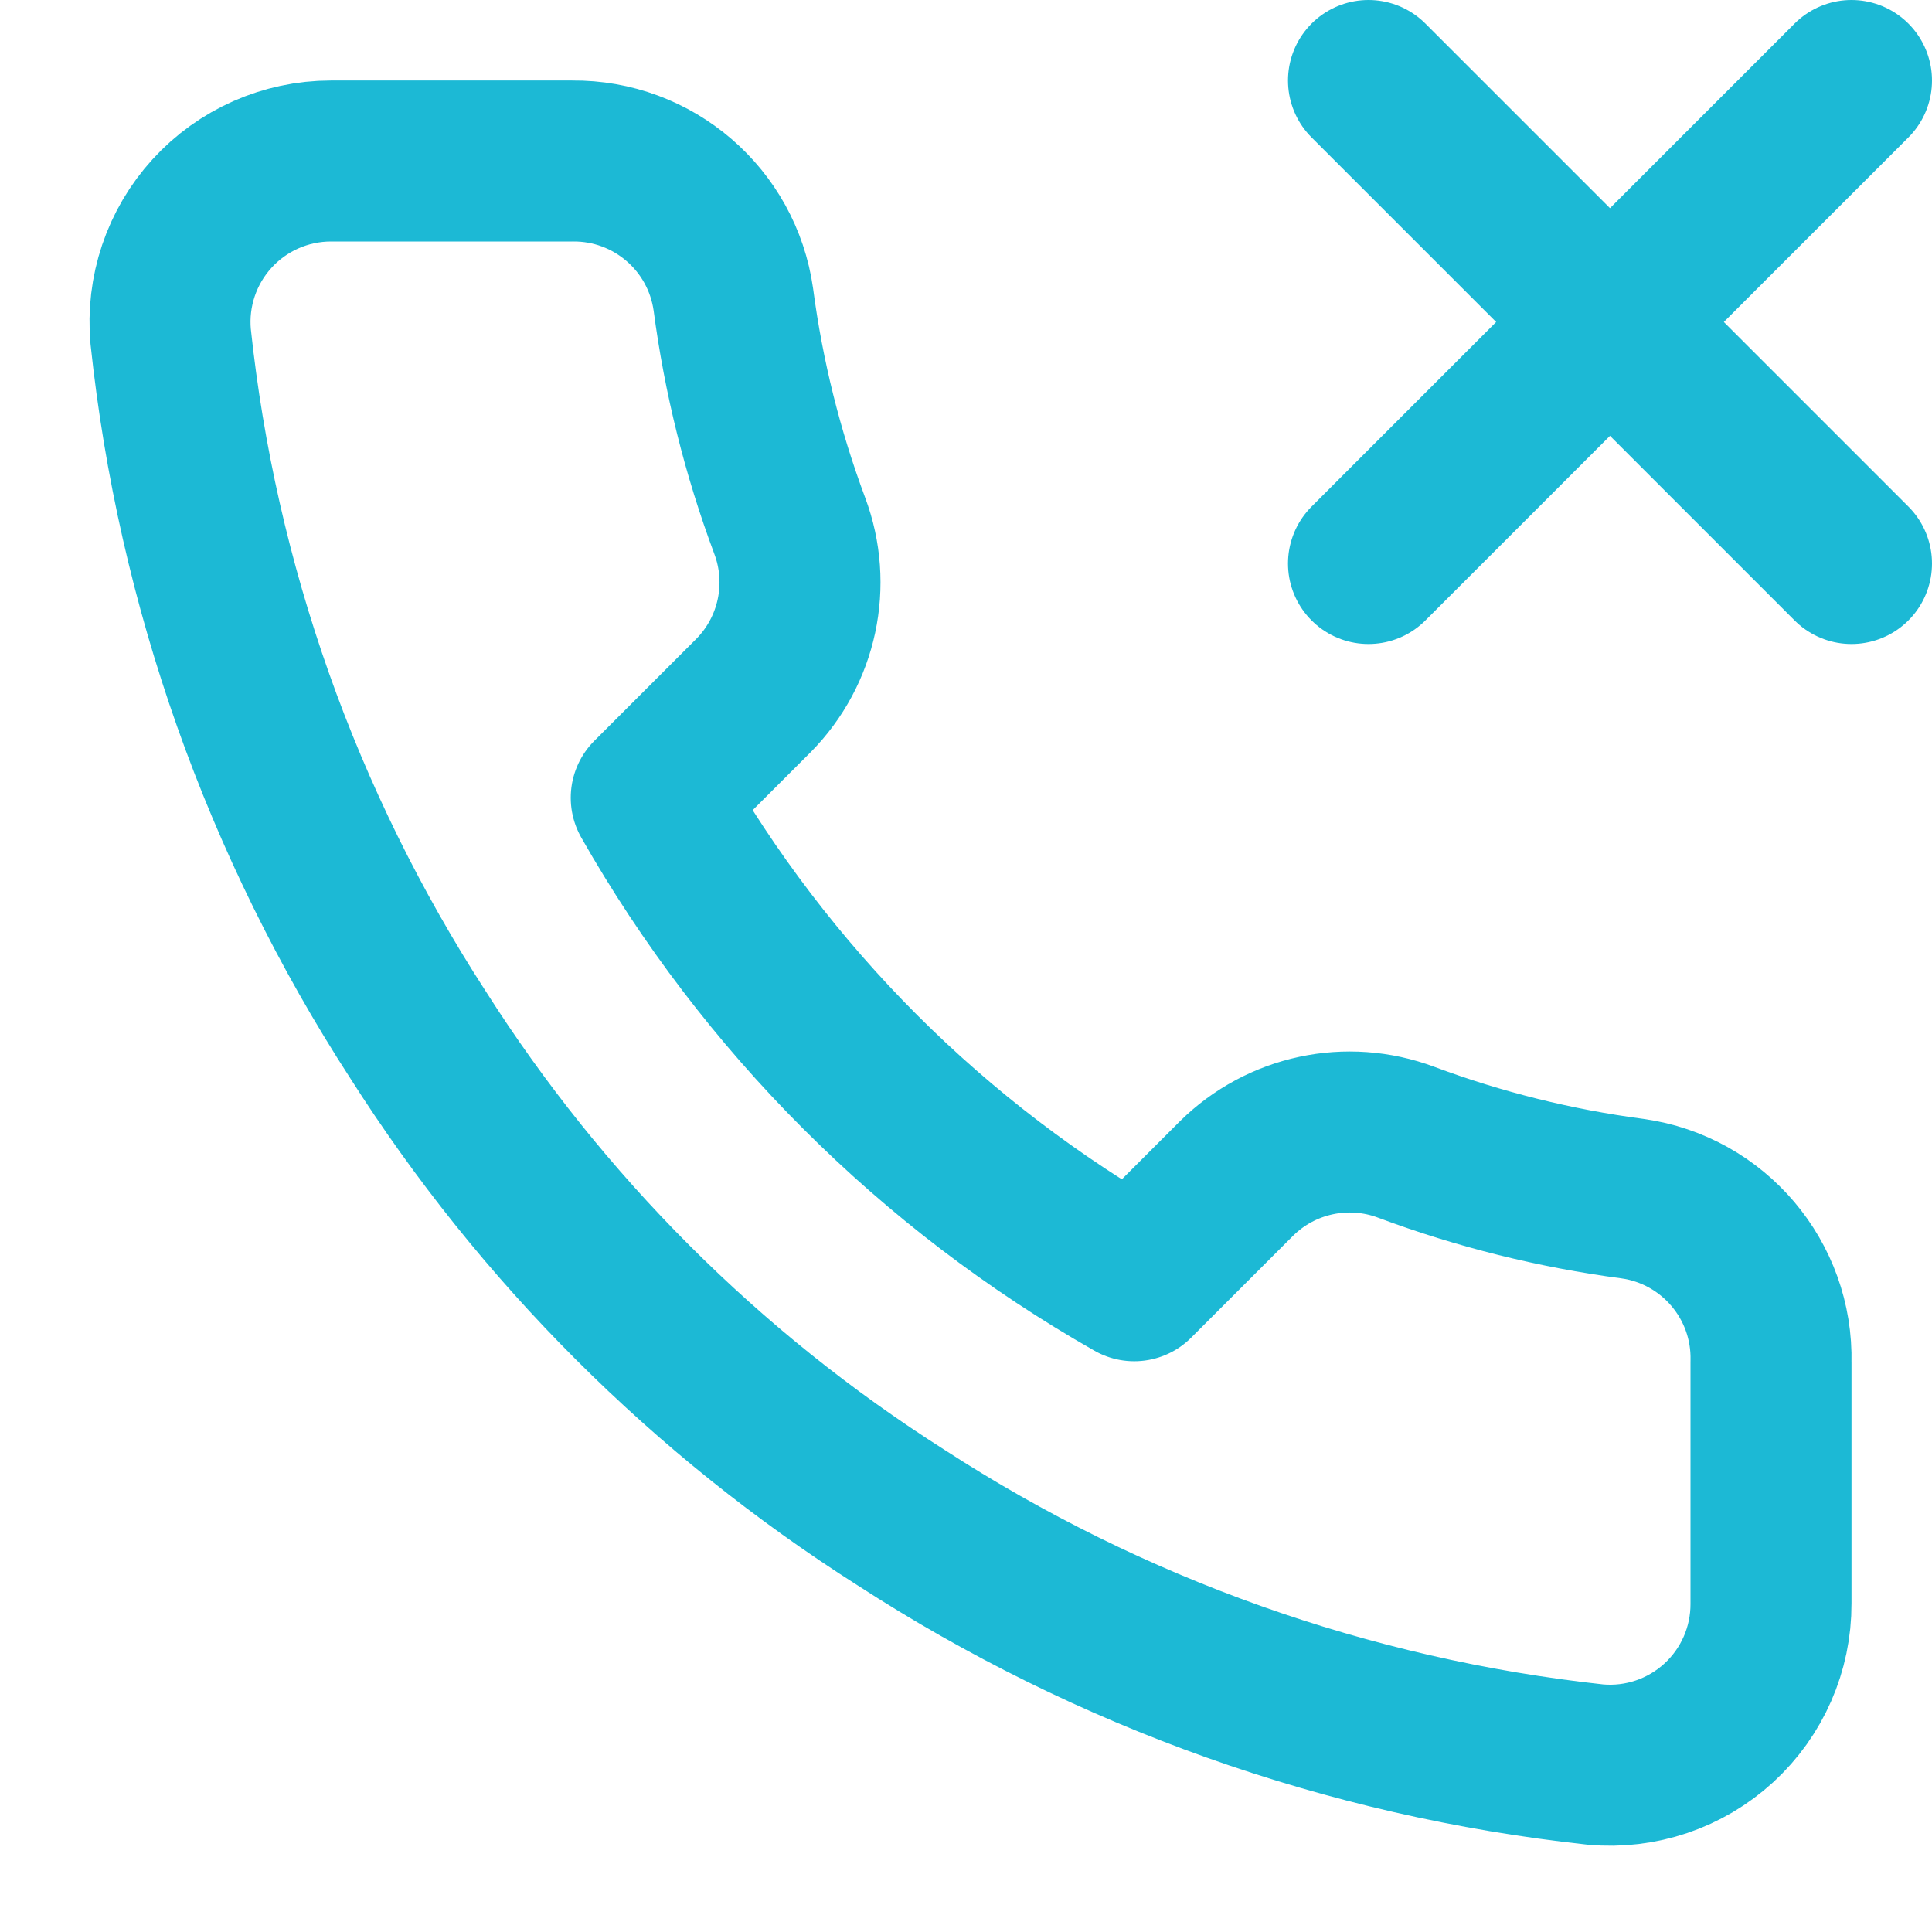
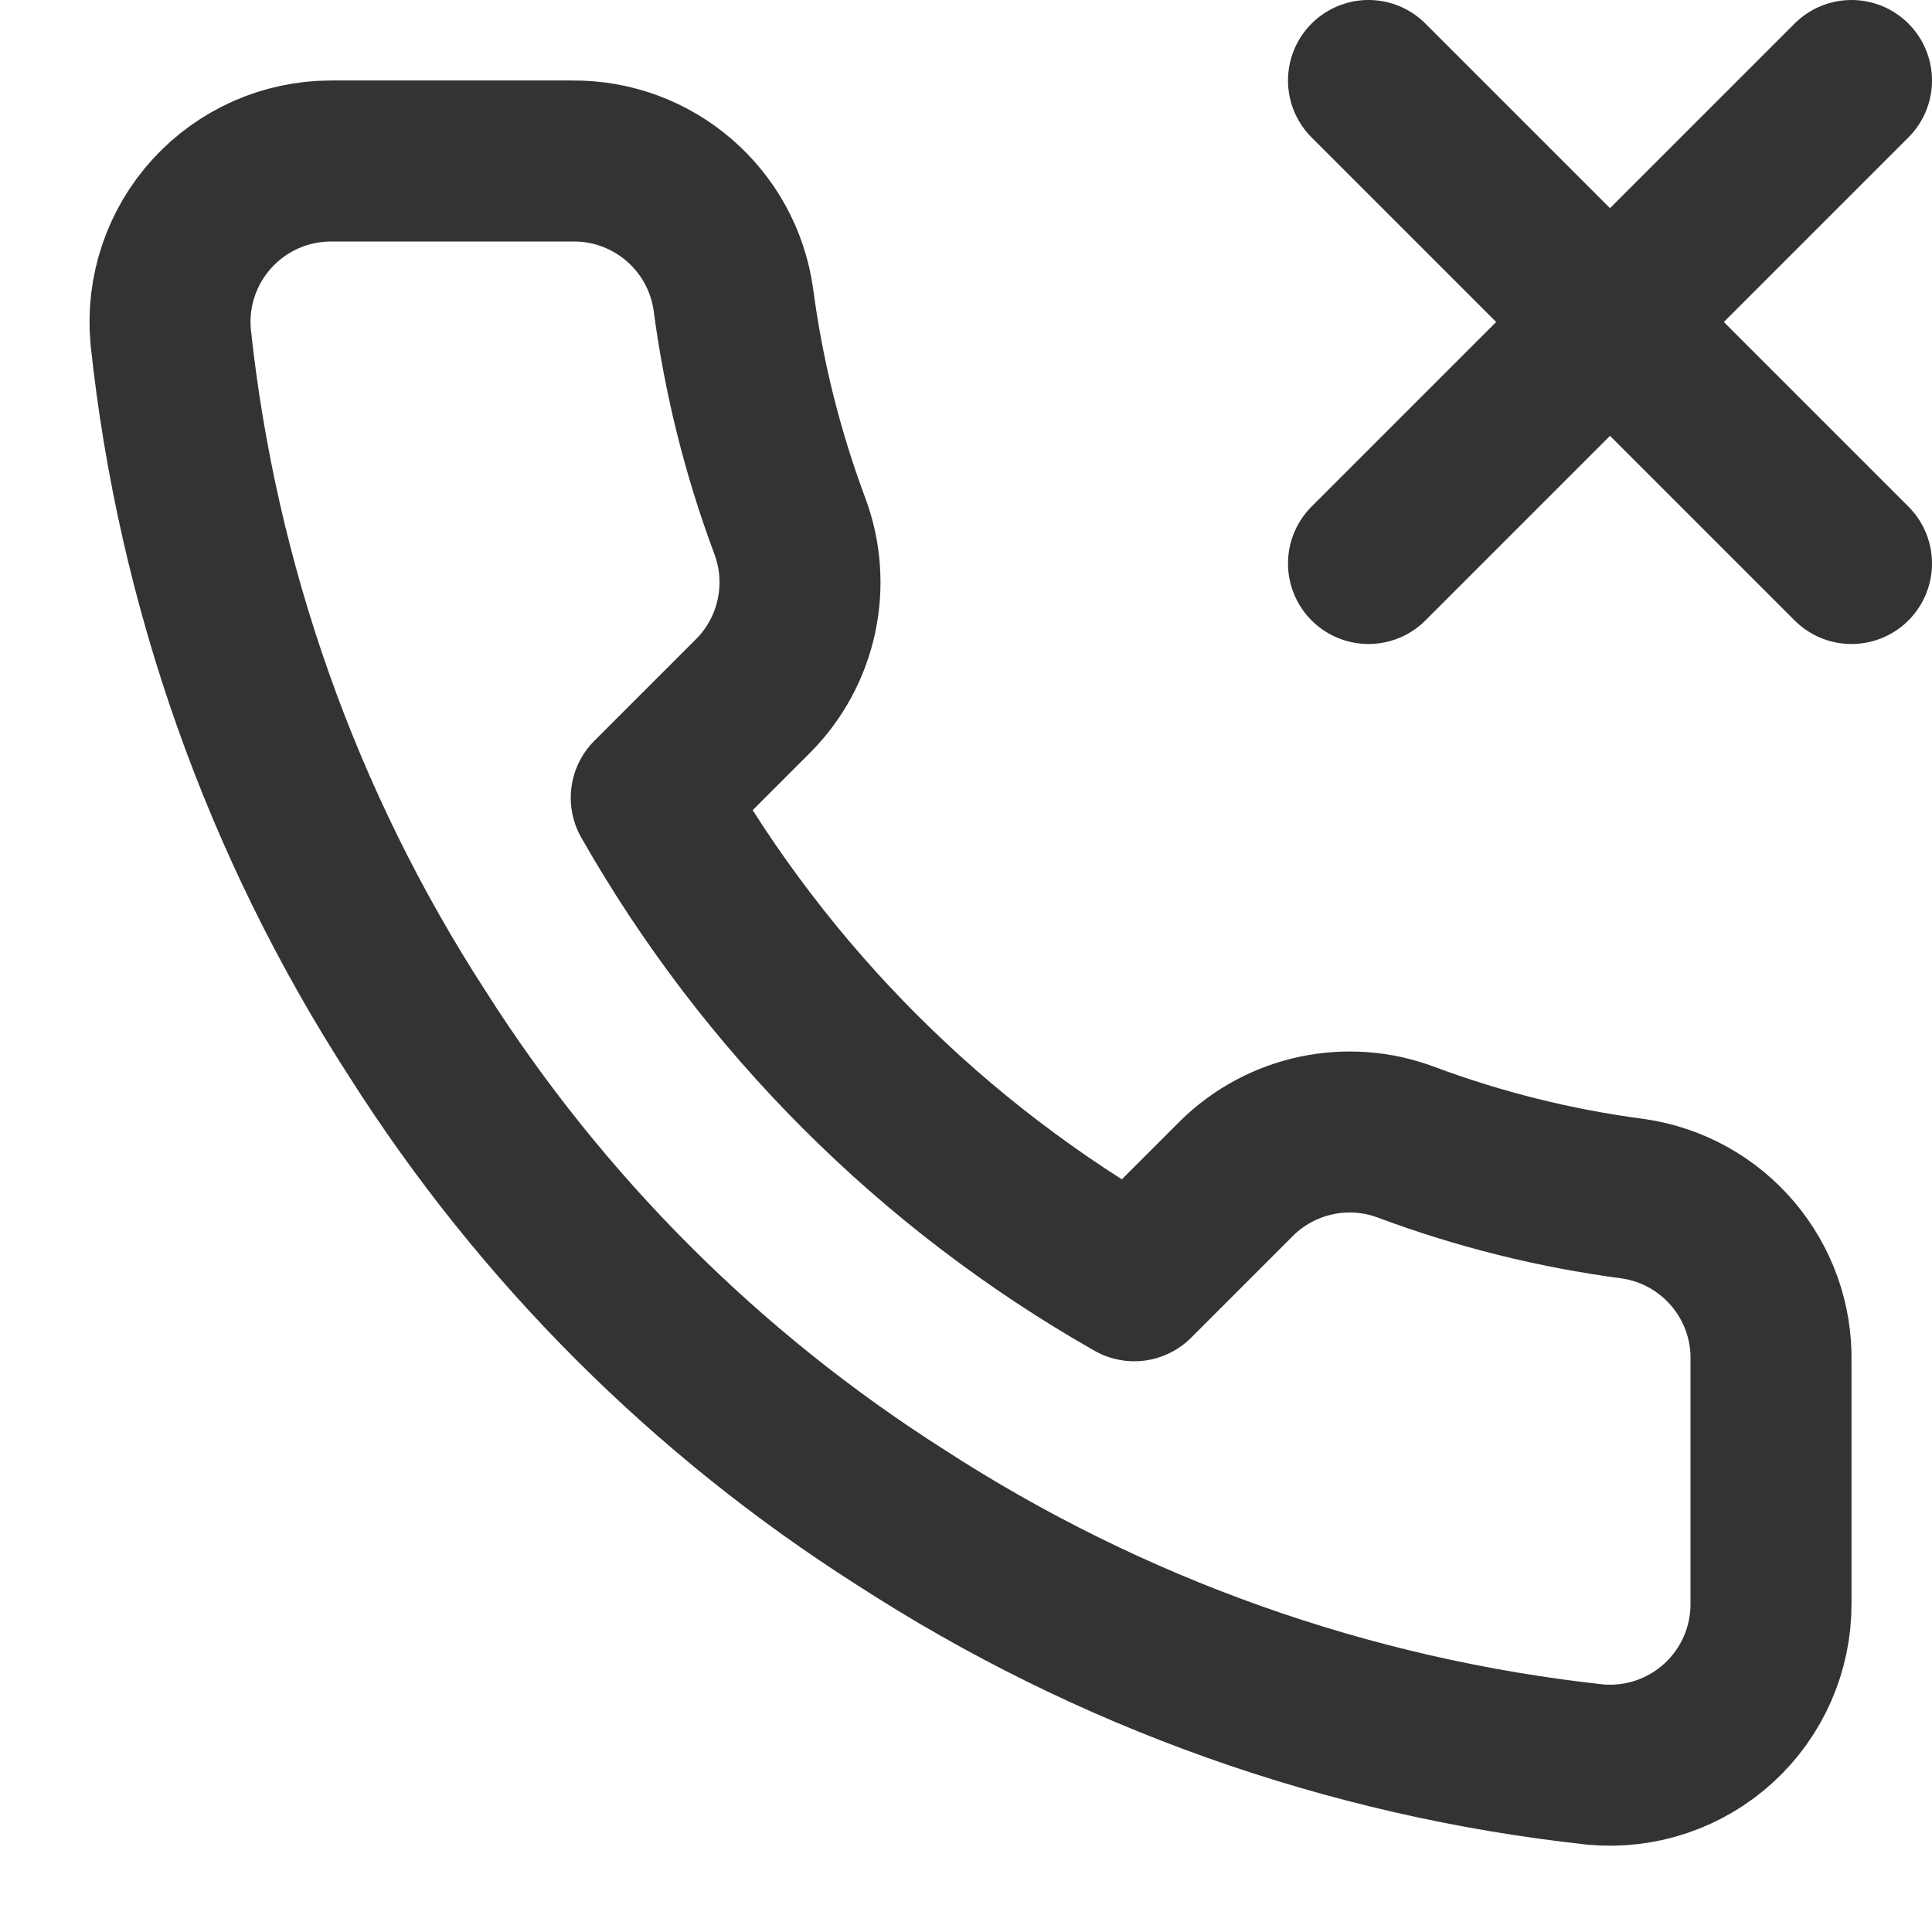
- <svg xmlns="http://www.w3.org/2000/svg" width="32" height="32" viewBox="0 0 24 24" fill="none" stroke="rgb(28, 185, 213)" stroke-width="2" stroke-linecap="round" stroke-linejoin="round" class="feather feather-phone-missed">
+ <svg xmlns="http://www.w3.org/2000/svg" width="32" height="32" viewBox="0 0 24 24" fill="none" stroke="#333" stroke-width="2" stroke-linecap="round" stroke-linejoin="round" class="feather feather-phone-missed">
  <line x1="23" y1="1" x2="17" y2="7" />
  <line x1="17" y1="1" x2="23" y2="7" />
  <path d="M22 16.92v3a2 2 0 0 1-2.18 2 19.79 19.79 0 0 1-8.63-3.07 19.5 19.5 0 0 1-6-6 19.79 19.79 0 0 1-3.07-8.67A2 2 0 0 1 4.11 2h3a2 2 0 0 1 2 1.72 12.84 12.84 0 0 0 .7 2.81 2 2 0 0 1-.45 2.11L8.09 9.91a16 16 0 0 0 6 6l1.27-1.27a2 2 0 0 1 2.11-.45 12.84 12.84 0 0 0 2.81.7A2 2 0 0 1 22 16.92z" />
</svg>
